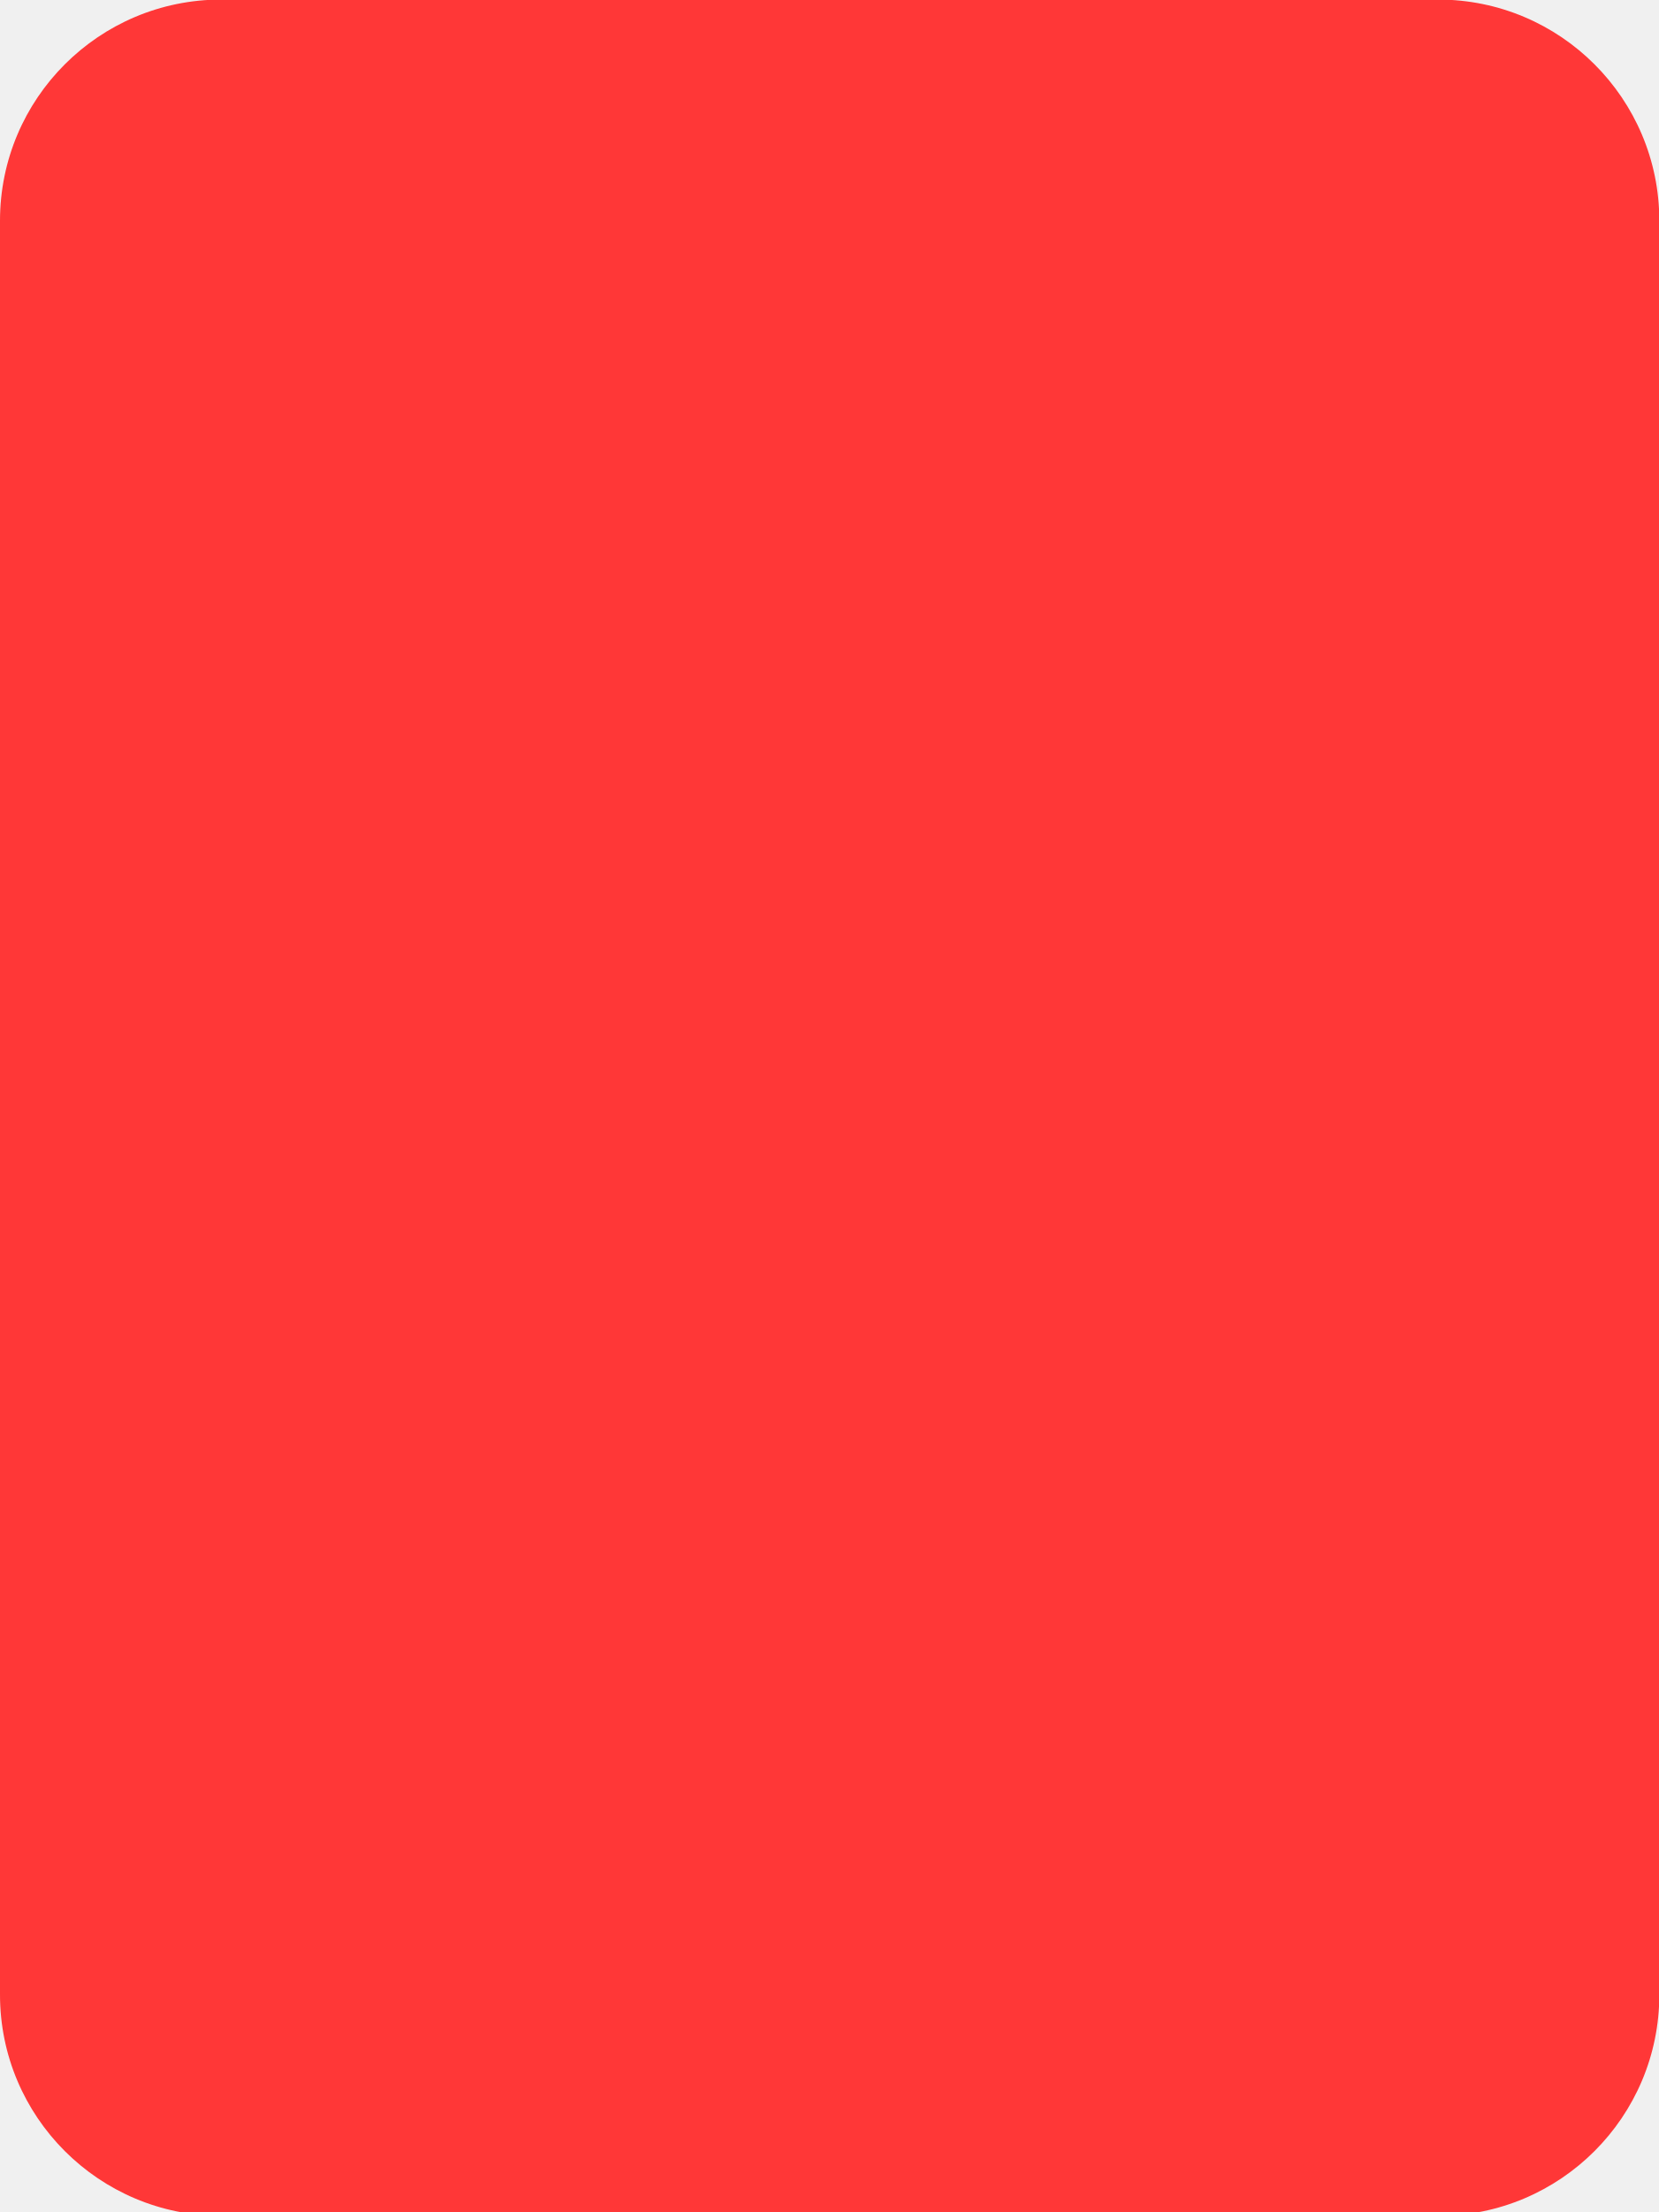
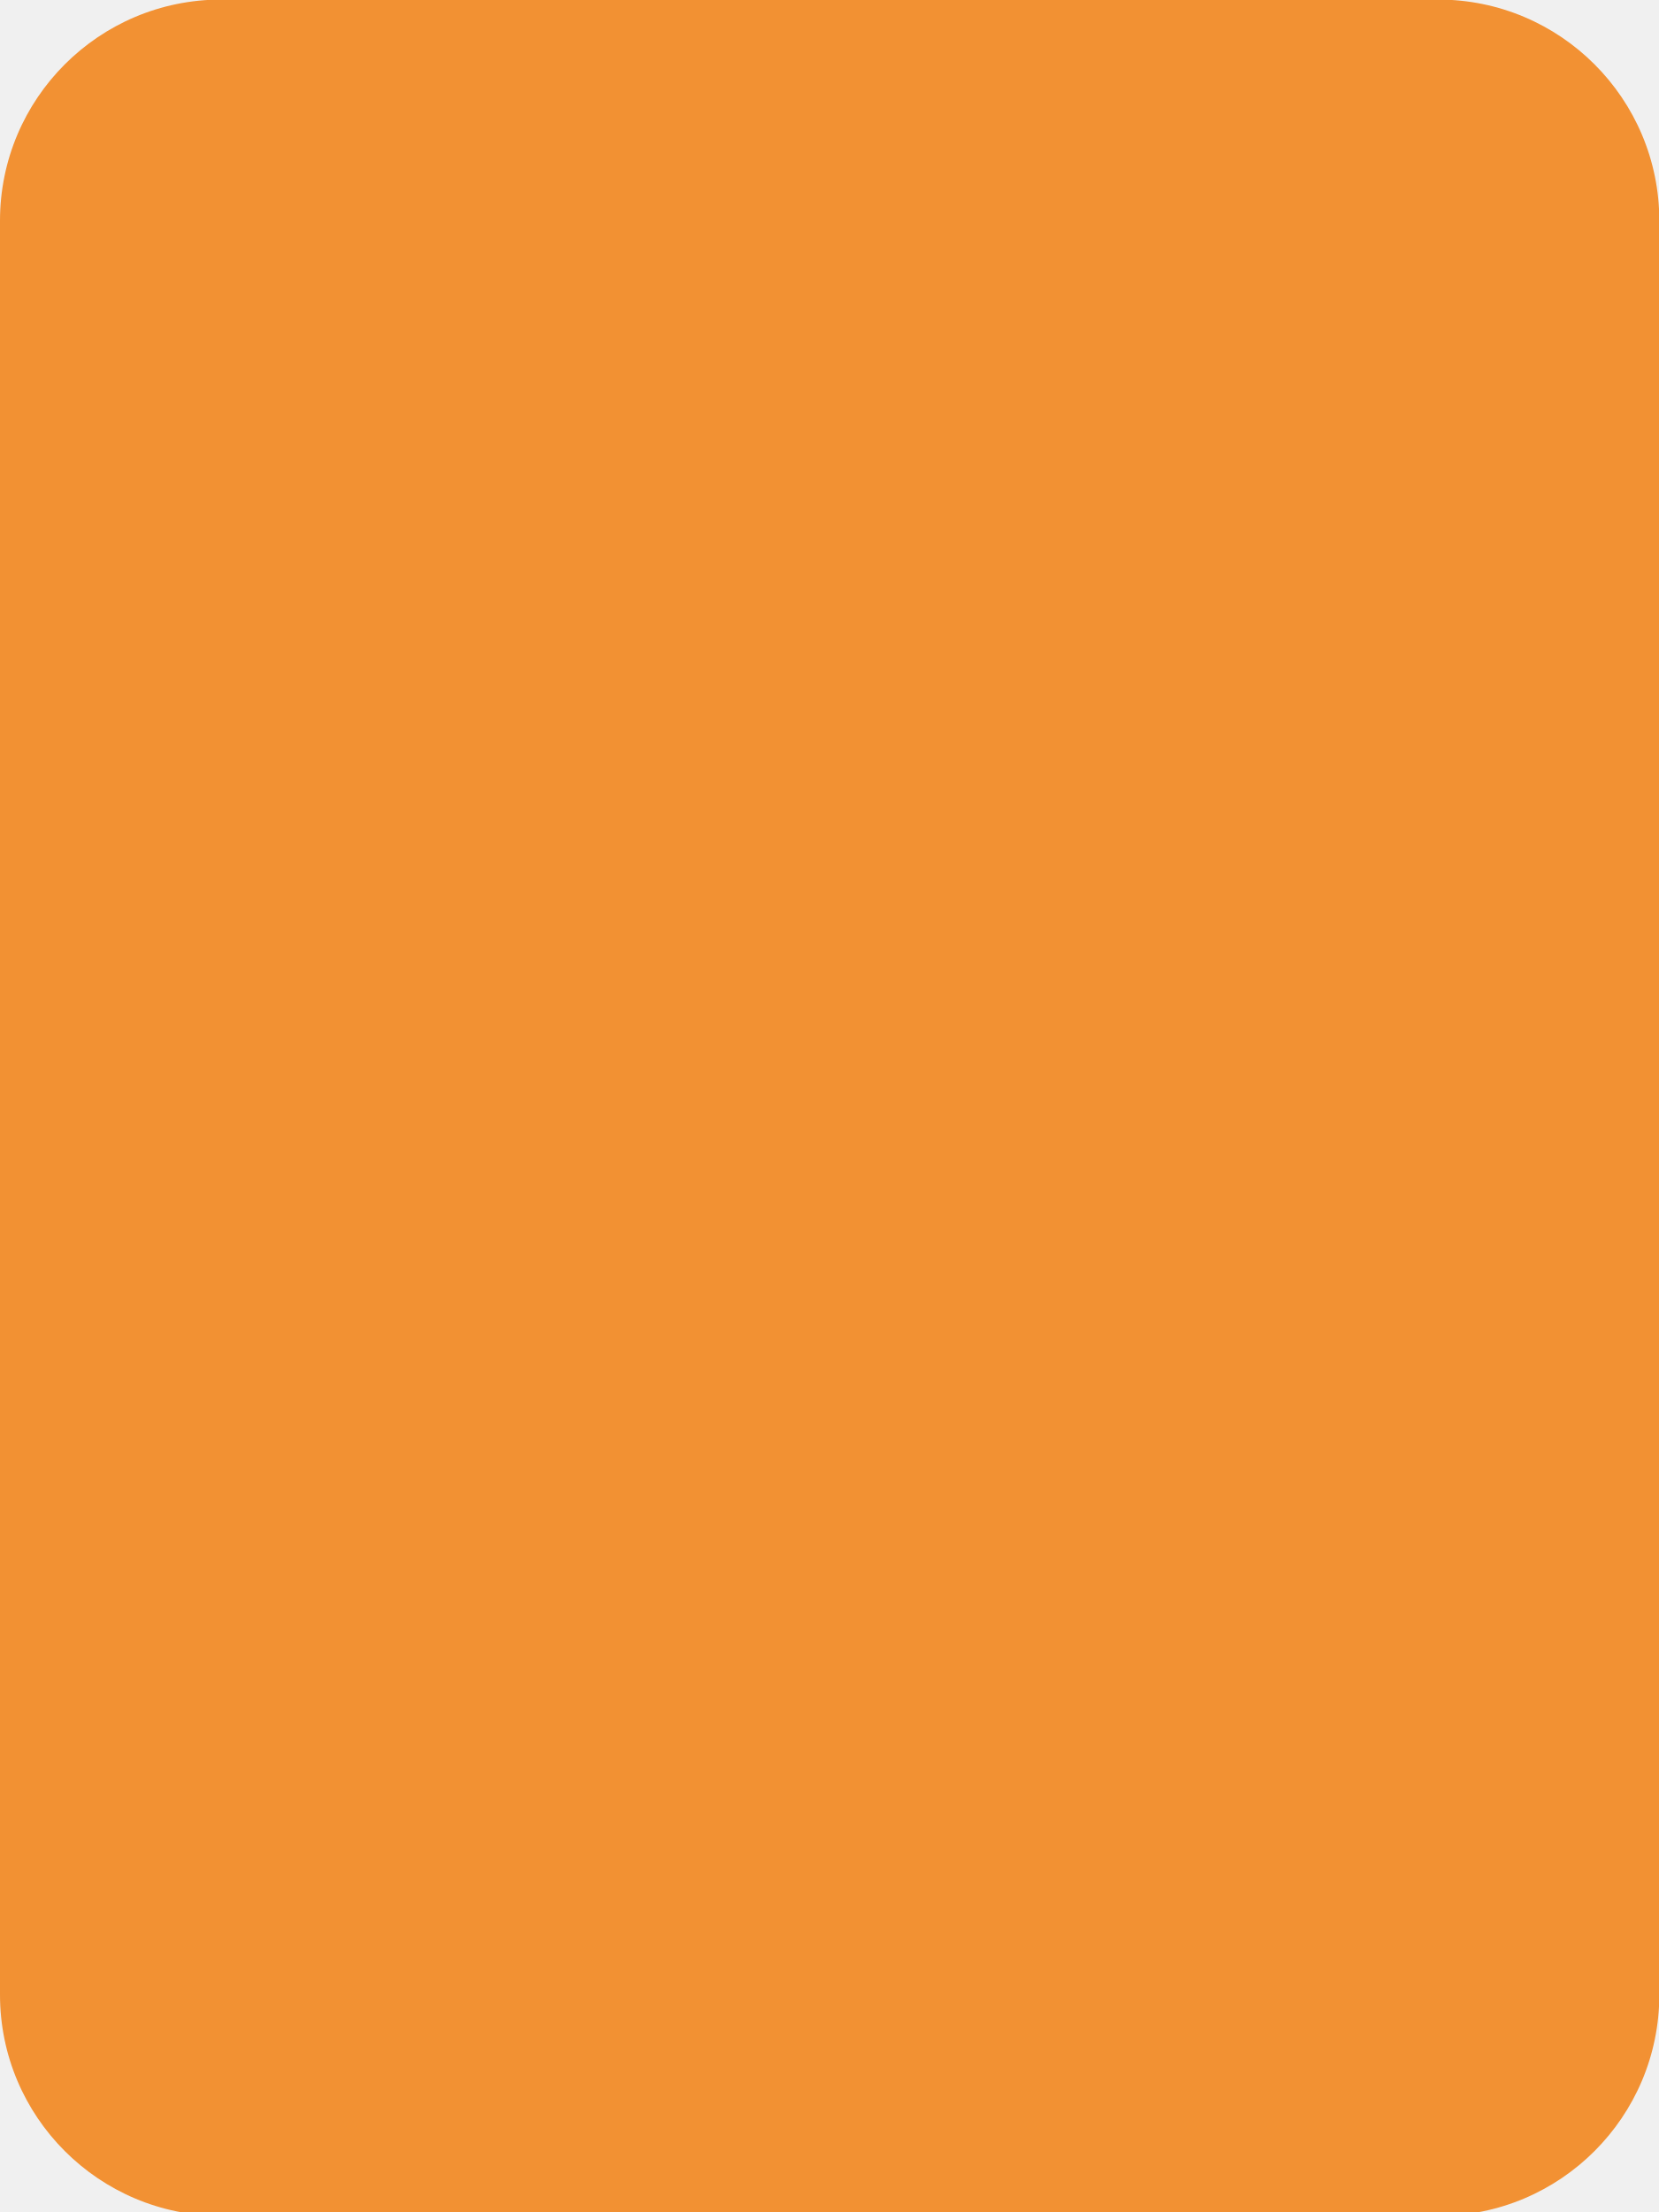
<svg xmlns="http://www.w3.org/2000/svg" xmlns:ns1="http://www.openswatchbook.org/uri/2009/osb" width="300" height="400" viewBox="0 0 300 400" id="svg2" version="1.1">
  <defs id="defs4">
    <linearGradient id="linearGradient10055" ns1:paint="solid">
      <stop style="stop-color:#000000;stop-opacity:1;" offset="0" id="stop10057" />
    </linearGradient>
    <marker orient="auto" refY="0" refX="0" id="Arrow1Lstart" style="overflow:visible">
      <path id="path4978" d="M 0,0 5,-5 -12.5,0 5,5 0,0 Z" style="fill:#000000;fill-opacity:1;fill-rule:evenodd;stroke:#ff5c00;stroke-width:1pt;stroke-opacity:1" transform="matrix(0.8,0,0,0.8,10,0)" />
    </marker>
    <clipPath clipPathUnits="userSpaceOnUse" id="clipPath4243">
      <circle style="opacity:1;fill:#000000;fill-opacity:0.297;fill-rule:nonzero;stroke:#000000;stroke-width:19.133;stroke-linecap:butt;stroke-linejoin:round;stroke-miterlimit:4;stroke-dasharray:none;stroke-dashoffset:0;stroke-opacity:1" id="circle4245" cx="-264.66" cy="-198.207" r="293.954" />
    </clipPath>
    <clipPath clipPathUnits="userSpaceOnUse" id="clipPath7847">
-       <ellipse style="opacity:1;fill:#822600;fill-opacity:1;fill-rule:nonzero;stroke:none;stroke-width:12;stroke-linecap:round;stroke-linejoin:round;stroke-miterlimit:4;stroke-dasharray:none;stroke-dashoffset:0;stroke-opacity:1" id="ellipse7849" cx="394" cy="552.362" rx="349.495" ry="216" />
+       <ellipse style="opacity:1;fill:#8a4c08;fill-opacity:1;fill-rule:nonzero;stroke:none;stroke-width:12;stroke-linecap:round;stroke-linejoin:round;stroke-miterlimit:4;stroke-dasharray:none;stroke-dashoffset:0;stroke-opacity:1" id="ellipse7849" cx="394" cy="552.362" rx="349.495" ry="216" />
    </clipPath>
    <clipPath clipPathUnits="userSpaceOnUse" id="clipPath4243-1">
      <circle style="opacity:1;fill:#000000;fill-opacity:0.297;fill-rule:nonzero;stroke:#000000;stroke-width:19.133;stroke-linecap:butt;stroke-linejoin:round;stroke-miterlimit:4;stroke-dasharray:none;stroke-dashoffset:0;stroke-opacity:1" id="circle4245-4" cx="-264.66" cy="-198.207" r="293.954" />
    </clipPath>
    <clipPath clipPathUnits="userSpaceOnUse" id="clipPath7876">
      <circle style="opacity:1;fill:#000000;fill-opacity:0.297;fill-rule:nonzero;stroke:#000000;stroke-width:19.133;stroke-linecap:butt;stroke-linejoin:round;stroke-miterlimit:4;stroke-dasharray:none;stroke-dashoffset:0;stroke-opacity:1" id="circle7878" cx="-264.66" cy="-198.207" r="293.954" />
    </clipPath>
    <clipPath clipPathUnits="userSpaceOnUse" id="clipPath14693">
-       <rect style="opacity:1;fill:#a53c3c;fill-opacity:1;fill-rule:nonzero;stroke:none;stroke-width:8;stroke-linecap:round;stroke-linejoin:round;stroke-miterlimit:4;stroke-dasharray:none;stroke-dashoffset:0;stroke-opacity:1" id="rect14695" width="131.784" height="168.821" x="-332.596" y="383.498" rx="1.255" ry="3.751" transform="matrix(0.9993908,-0.03489951,0.03489951,0.9993908,0,0)" />
+       <rect style="opacity:1;fill:#c06f1a;fill-opacity:1;fill-rule:nonzero;stroke:none;stroke-width:8;stroke-linecap:round;stroke-linejoin:round;stroke-miterlimit:4;stroke-dasharray:none;stroke-dashoffset:0;stroke-opacity:1" id="rect14695" width="131.784" height="168.821" x="-332.596" y="383.498" rx="1.255" ry="3.751" transform="matrix(0.9993908,-0.03489951,0.03489951,0.9993908,0,0)" />
    </clipPath>
    <clipPath clipPathUnits="userSpaceOnUse" id="clipPath14952">
-       <ellipse style="opacity:1;fill:#a53c3c;fill-opacity:1;fill-rule:nonzero;stroke:none;stroke-width:7;stroke-linecap:round;stroke-linejoin:round;stroke-miterlimit:4;stroke-dasharray:none;stroke-dashoffset:0;stroke-opacity:1" id="ellipse14954" cx="-271.344" cy="647.256" rx="69.057" ry="116.911" transform="matrix(0.9993908,-0.03489951,0.03489951,0.9993908,0,0)" />
+       <ellipse style="opacity:1;fill:#c06f1a;fill-opacity:1;fill-rule:nonzero;stroke:none;stroke-width:7;stroke-linecap:round;stroke-linejoin:round;stroke-miterlimit:4;stroke-dasharray:none;stroke-dashoffset:0;stroke-opacity:1" id="ellipse14954" cx="-271.344" cy="647.256" rx="69.057" ry="116.911" transform="matrix(0.9993908,-0.03489951,0.03489951,0.9993908,0,0)" />
    </clipPath>
    <pattern y="0" x="0" height="6" width="6" patternUnits="userSpaceOnUse" id="EMFhbasepattern" />
    <filter style="color-interpolation-filters:sRGB;" id="filter4198">
      <feGaussianBlur stdDeviation="2.51 2.51" result="blur" id="feGaussianBlur4200" />
    </filter>
    <mask maskUnits="userSpaceOnUse" id="mask4216">
-       <rect ry="40" y="-1325.603" x="-451.938" height="400.778" width="300.059" id="rect4218" style="opacity:1;fill:#ff3737;fill-opacity:1;fill-rule:nonzero;stroke:none;stroke-width:10;stroke-linecap:butt;stroke-linejoin:round;stroke-miterlimit:4;stroke-dasharray:none;stroke-dashoffset:0;stroke-opacity:1" transform="scale(-1,-1)" />
+       <rect ry="40" y="-1325.603" x="-451.938" height="400.778" width="300.059" id="rect4218" style="opacity:1;fill:#f29133;fill-opacity:1;fill-rule:nonzero;stroke:none;stroke-width:10;stroke-linecap:butt;stroke-linejoin:round;stroke-miterlimit:4;stroke-dasharray:none;stroke-dashoffset:0;stroke-opacity:1" transform="scale(-1,-1)" />
    </mask>
    <mask maskUnits="userSpaceOnUse" id="mask4222">
-       <rect ry="40" y="652.284" x="0" height="400.778" width="300.059" id="rect4224" style="opacity:1;fill:#ff3737;fill-opacity:1;fill-rule:nonzero;stroke:none;stroke-width:10;stroke-linecap:butt;stroke-linejoin:round;stroke-miterlimit:4;stroke-dasharray:none;stroke-dashoffset:0;stroke-opacity:1" />
+       <rect ry="40" y="652.284" x="0" height="400.778" width="300.059" id="rect4224" style="opacity:1;fill:#f29133;fill-opacity:1;fill-rule:nonzero;stroke:none;stroke-width:10;stroke-linecap:butt;stroke-linejoin:round;stroke-miterlimit:4;stroke-dasharray:none;stroke-dashoffset:0;stroke-opacity:1" />
    </mask>
    <filter style="color-interpolation-filters:sRGB;" id="filter4188">
      <feGaussianBlur stdDeviation="2.35 2.34" result="blur" id="feGaussianBlur4190" />
    </filter>
  </defs>
  <g id="layer1" transform="translate(0,-652.3622)">
-     <rect style="opacity:1;fill:#ff3737;fill-opacity:1;fill-rule:nonzero;stroke:none;stroke-width:10;stroke-linecap:butt;stroke-linejoin:round;stroke-miterlimit:4;stroke-dasharray:none;stroke-dashoffset:0;stroke-opacity:1" id="rect4164" width="300.059" height="400.778" x="0" y="652.284" ry="40" />
+     <rect style="opacity:1;fill:#f29133;fill-opacity:1;fill-rule:nonzero;stroke:none;stroke-width:10;stroke-linecap:butt;stroke-linejoin:round;stroke-miterlimit:4;stroke-dasharray:none;stroke-dashoffset:0;stroke-opacity:1" id="rect4164" width="300.059" height="400.778" x="0" y="652.284" ry="40" />
    <path style="fill:#ffffff;fill-opacity:0.784;fill-rule:evenodd;stroke:none;stroke-width:1px;stroke-linecap:butt;stroke-linejoin:miter;stroke-opacity:1;filter:url(#filter4198)" d="M -4.769,775.071 C -9.65,741.995 -16.846,674.237 -1.279,652.064 18.998,625.944 233.501,631.631 263.314,653.91 276.214,662.649 59.159,656.477 35.908,685.1 13.2,712.468 0.651,818.187 -4.769,775.071 Z" id="path4166" mask="url(#mask4222)" />
    <path id="path4221" d="m 151.736,1025.018 c -3.327,-9.314 -10.248,-68.454 5.318,-90.627 20.277,-26.12 219.436,-16.458 231.555,-9.932 11.074,5.317 -178.604,0.059 -204.851,34.866 -21.593,30.001 -26.501,82.178 -32.022,65.692 z" style="fill:#000000;fill-opacity:0.392;fill-rule:evenodd;stroke:none;stroke-width:1px;stroke-linecap:butt;stroke-linejoin:miter;stroke-opacity:1;filter:url(#filter4198)" transform="matrix(-1,0,0,-1,451.9381,1977.887)" mask="url(#mask4216)" />
  </g>
</svg>
